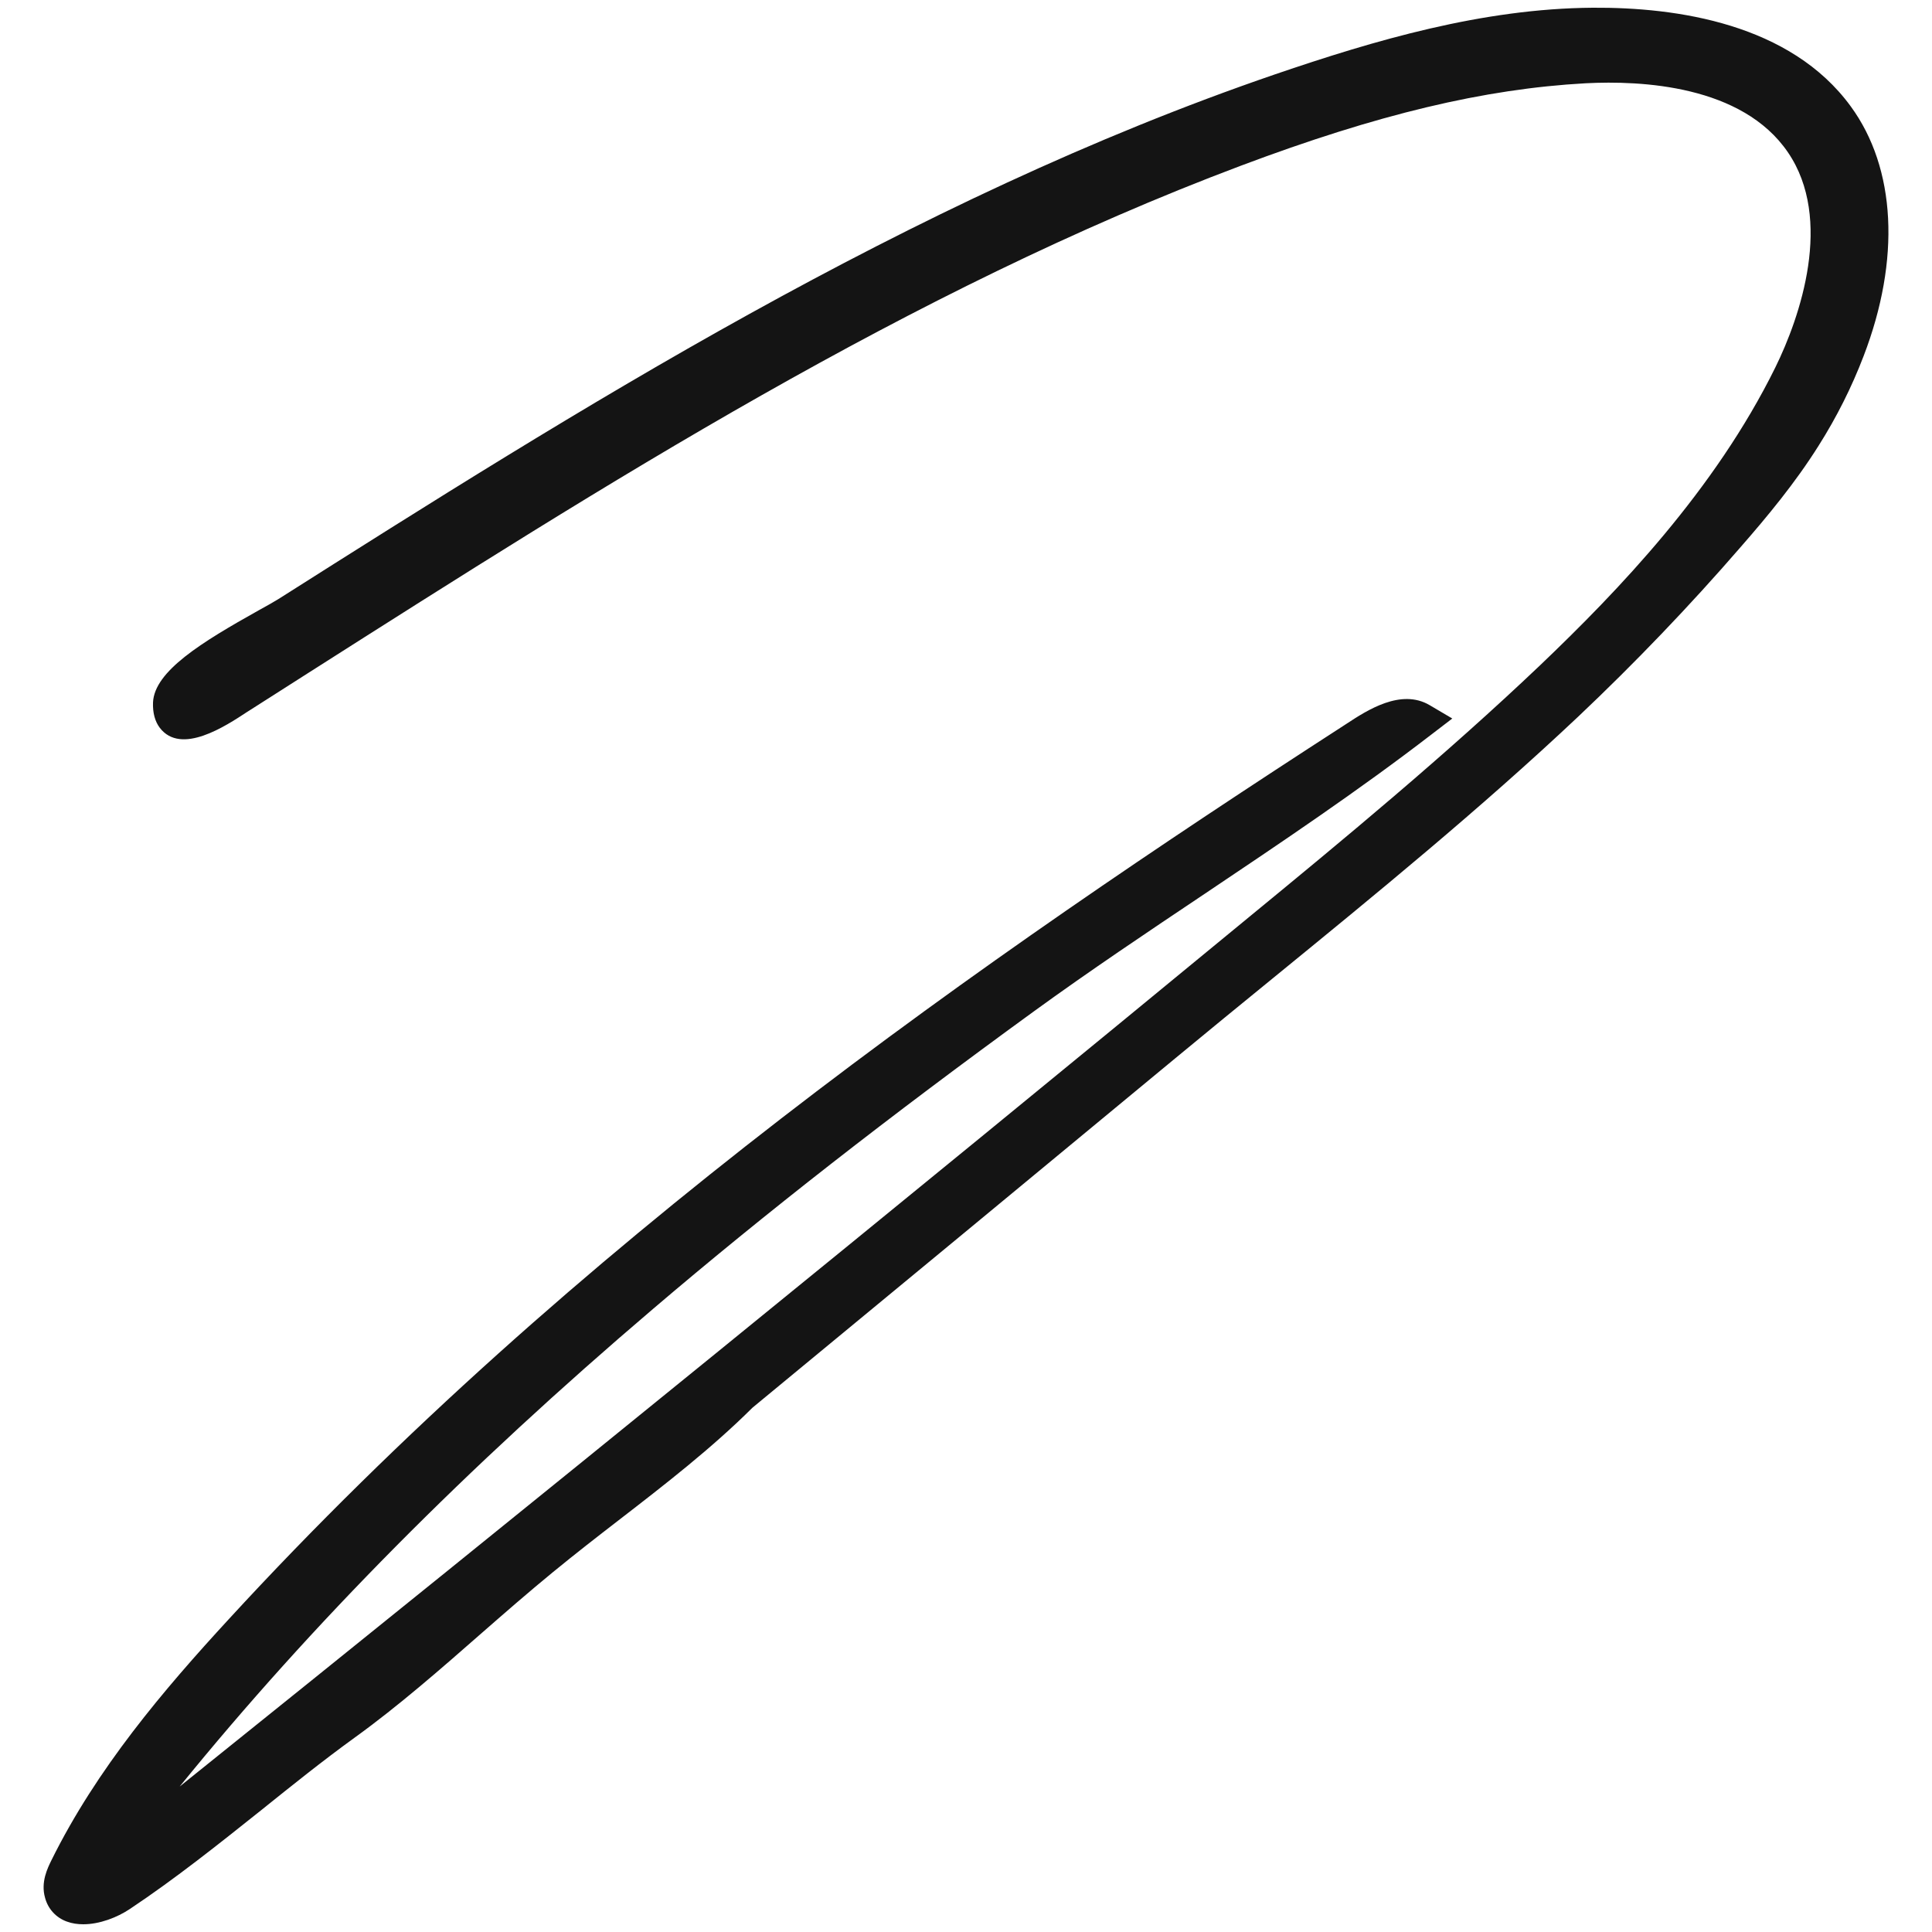
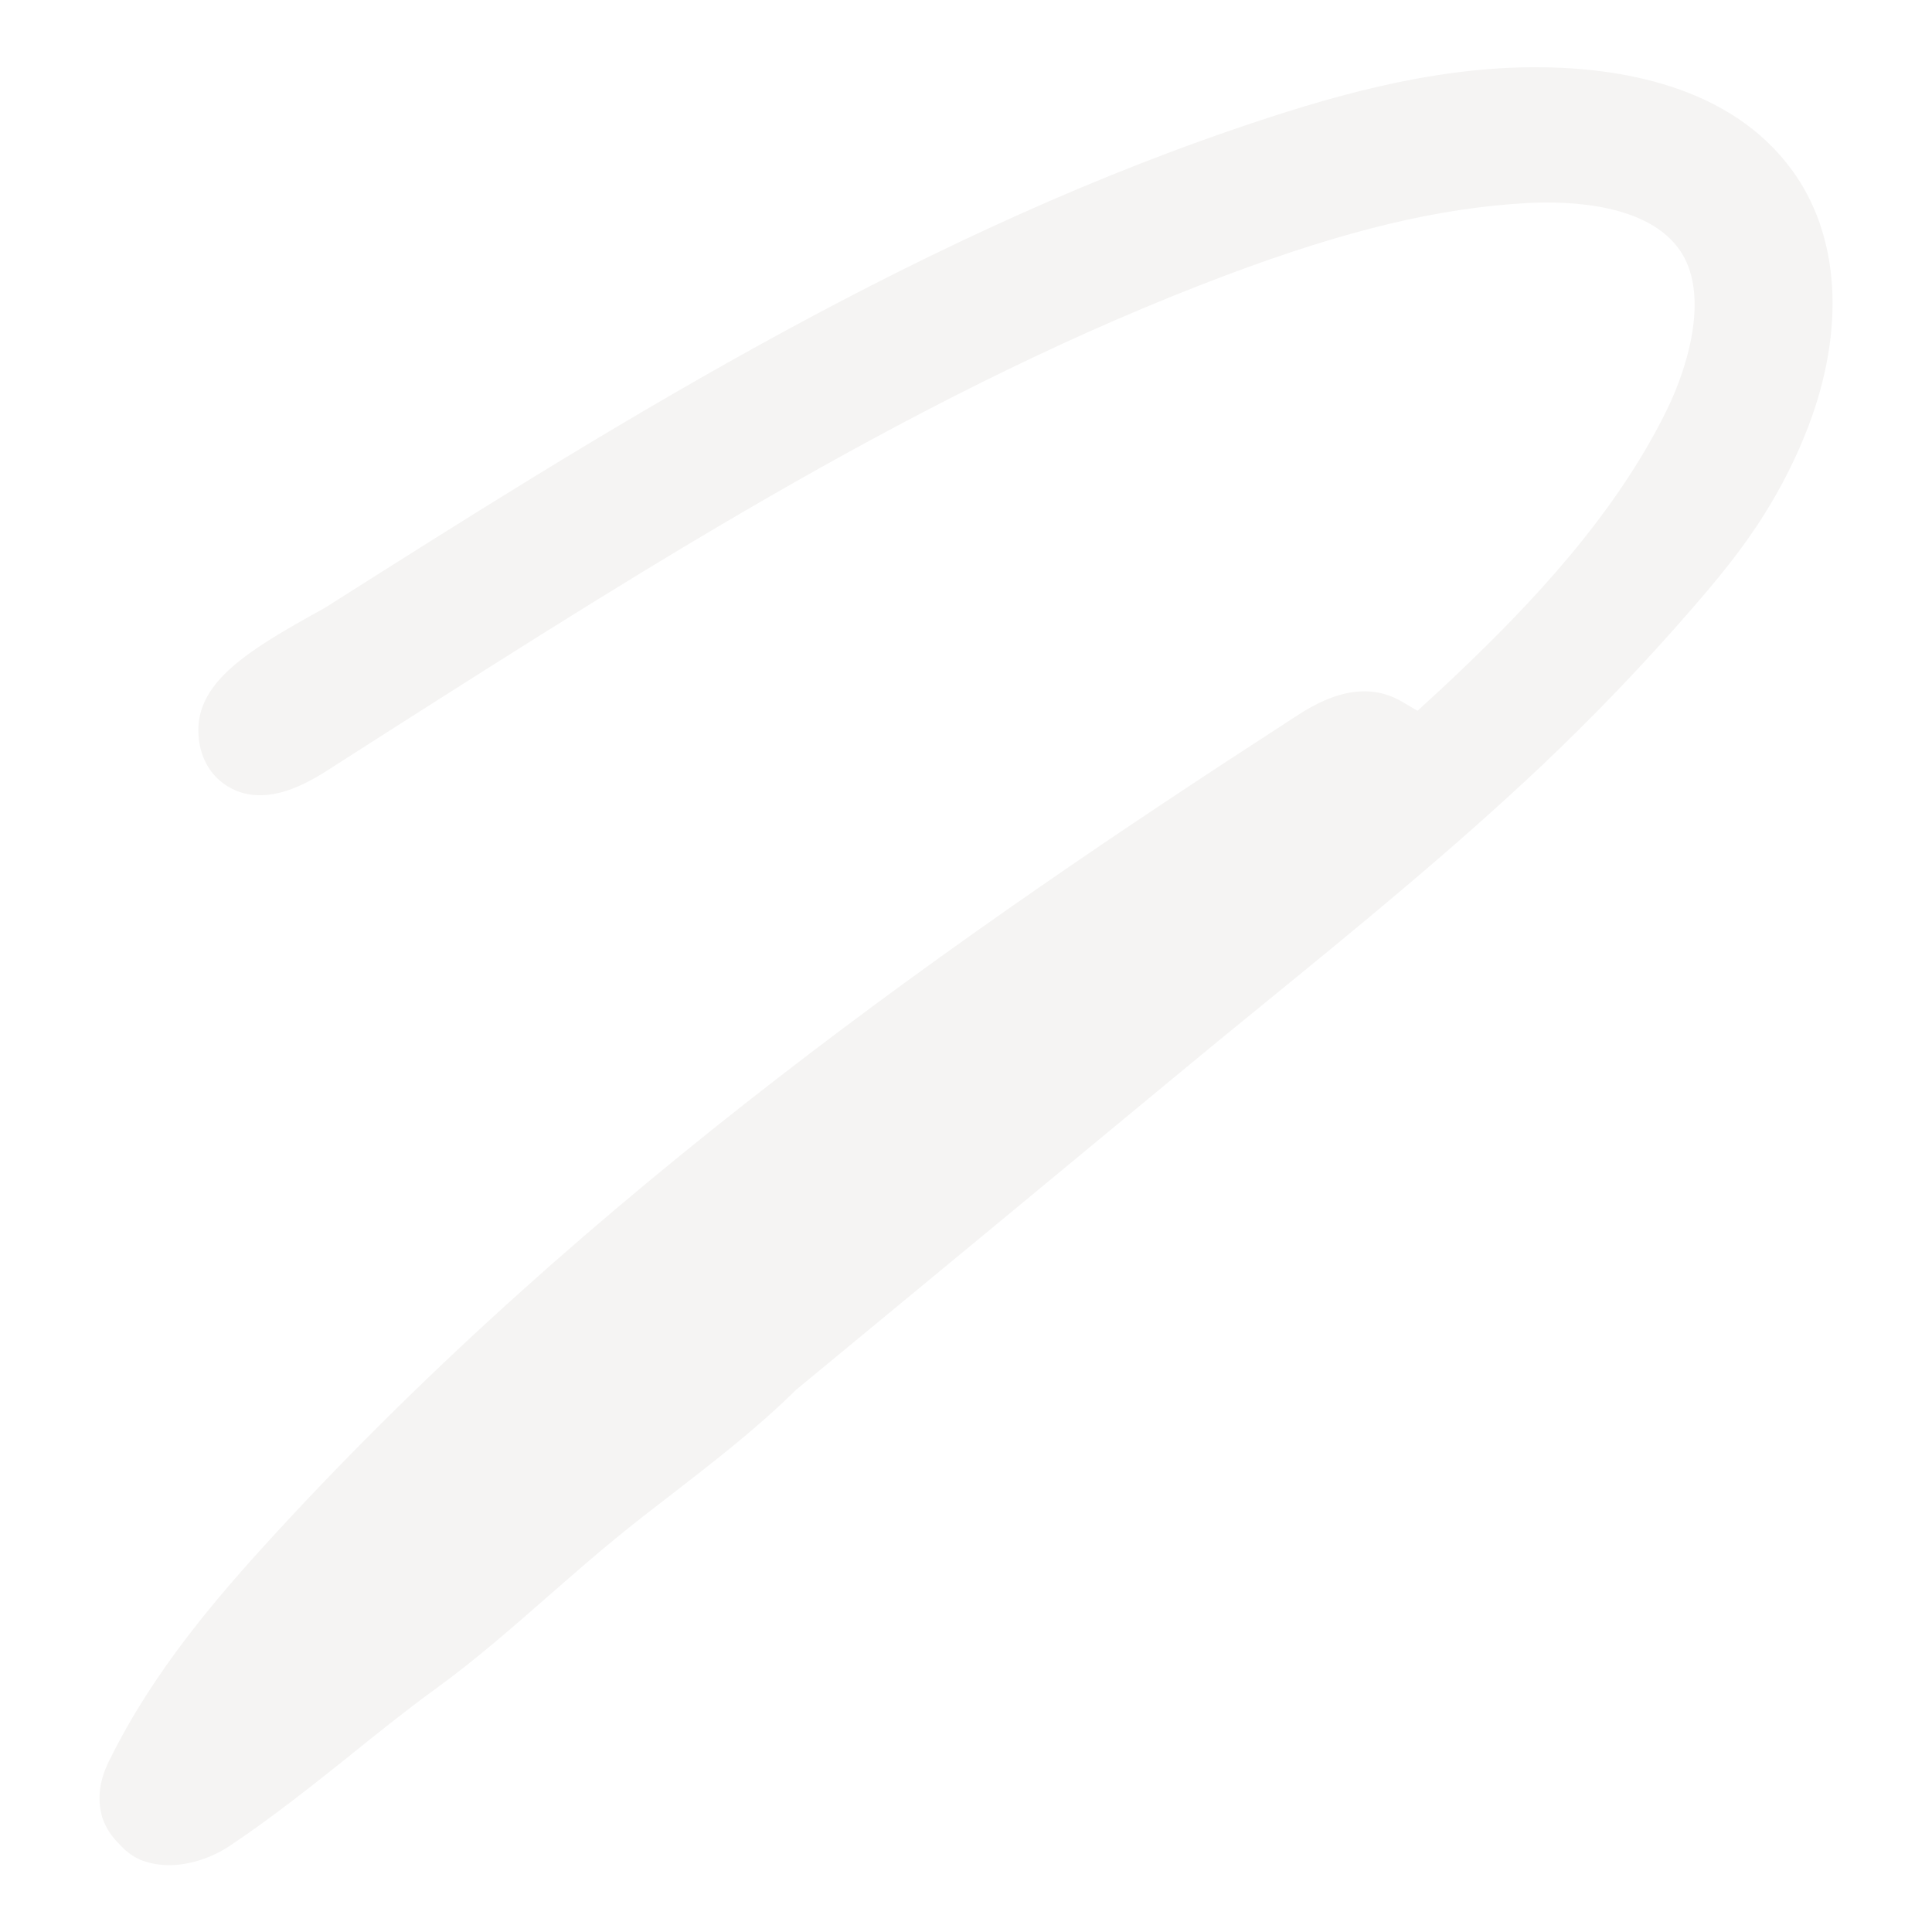
<svg xmlns="http://www.w3.org/2000/svg" version="1.1" id="Ebene_1" x="0px" y="0px" viewBox="0 0 1000 1000" style="enable-background:new 0 0 1000 1000;" xml:space="preserve">
  <style type="text/css">
- 	.st0{fill:#141414;}
+ 	.st0{fill:#F5F4F3;}
</style>
-   <path class="st0" d="M957.9,55C926.7,12.3,868.1,3.7,824.4,4c-57,0.4-112.7,16.8-164.5,34.5c-189.7,65-363.1,174.8-516,271.7  c-2.1,1.3-5.8,3.4-10,5.7c-29.5,16.5-54,31.5-54.7,47.7c-0.2,5.3,1,9.8,3.5,13.1c11,14.4,34.1-0.9,45.2-8.2l1.9-1.2l30.1-19.2  c152.9-97.3,311-197.9,482.3-262.3c71-26.7,126-39.8,178.5-42.7c28.9-1.5,81,1,104.7,35.7s6.4,85.2-6.5,111.4  c-31.3,63.5-81.4,115.6-121.6,154c-49.2,46.8-103,91.2-150.6,130.3C464,625,277.8,776.3,93,924.7c68.2-84,148.4-164.9,245-247.2  c57.9-49.4,122.4-99.7,197.1-154c28.9-21,59.2-41.3,88.5-60.9c39.2-26.3,79.6-53.4,117.4-82.5l10.7-8.2L740,365  c-14.9-8.8-32.5,2.7-43,9.6l-2,1.3c-185,119.6-398.2,268-576.6,462.2c-33.8,36.7-68.3,77.3-91.8,124.8c-1.9,3.9-5.6,11.2-3.3,19.3  c1.5,5.8,5.7,10.4,11.3,12.4c2.7,1,5.6,1.4,8.5,1.4c8.4,0,17.5-3.5,24.1-7.9c23.7-15.8,46.1-33.7,67.8-51  c15.8-12.7,32.1-25.8,48.7-37.8c22.7-16.4,44.6-35.6,65.7-54.1c12-10.5,24.4-21.3,36.6-31.3s22.9-18.3,34.3-27.1  c23.7-18.3,48.1-37.2,69.2-58.2c72-59.4,145.7-120.3,218.9-180.9c16.8-13.9,33.9-27.9,50.6-41.5c52.8-43.1,107.4-87.7,157.8-135.2  c29.4-27.8,57.7-57.3,84.2-87.9c13.7-15.7,28.1-33,40.3-52.4c9.3-14.7,17.1-30.2,23.3-46.4C983.8,134.3,981.4,87.1,957.9,55z" />
+   <path class="st0" d="M927.5,88c-32-43.8-89.4-53.2-132.7-53.2c-0.7,0-1.4,0-2.1,0c-54,0.4-105.9,15.6-154,32.1  c-173.4,59.4-330.7,159.1-469.4,247c-1.5,1-4.6,2.7-8.2,4.6l-0.1,0.1c-32.4,18.1-57.3,33.9-58.3,57.7c-0.3,8.9,2,16.8,6.7,23.1  c4.2,5.5,16.6,17.5,39.8,9.6c9.8-3.3,18.9-9.3,24.4-12.9l28.8-18.4C339.6,290.3,481.6,200,634.5,142.5  c62.2-23.4,110.3-34.9,155.9-37.4c22.5-1.2,62.7,0.5,79.2,24.6c14.5,21.2,5.8,56.7-7.1,83c-27,54.8-70.9,100.4-106.1,134.1  c-7.4,7.1-15,14.1-22.7,21.1l-8-4.7c-22.9-13.5-46.2,1.8-57.3,9.1l-1.8,1.2c-168,108.6-361.6,243.5-523.9,420.1  c-31.3,34-63.4,71.7-85.7,116.8l-0.2,0.3c-2.3,4.8-7.8,15.9-4,29.5c0.1,0.6,0.4,1.2,0.6,1.8c1.6,4.2,4.1,8.1,7.2,11.3l2.3,2.4  c2.8,3,6.2,5.4,9.9,7c0.4,0.2,0.8,0.3,1.1,0.4c4.2,1.5,8.8,2.3,13.7,2.3c10.4,0,21.9-3.7,31.5-10.1c21.7-14.5,42-30.7,61.6-46.3  l0.8-0.7c14.1-11.3,28.6-23,43.2-33.6c21.2-15.3,41.2-32.9,60.6-49.9c11.1-9.7,21.9-19.1,32.6-27.9c10.7-8.8,20.2-16.1,30.6-24.1  c20.4-15.8,43.6-33.7,63.5-53.4c66.8-55.1,133-109.8,197-162.8c13.6-11.3,28.5-23.5,45.6-37.4c47.8-39,97.2-79.3,143.4-122.9  c27.1-25.7,53.1-52.8,77.2-80.6c12.8-14.7,26.3-30.8,38-49.5c9-14.3,16.6-29.4,22.6-45C955.3,170.4,952.3,121.8,927.5,88z" />
</svg>
